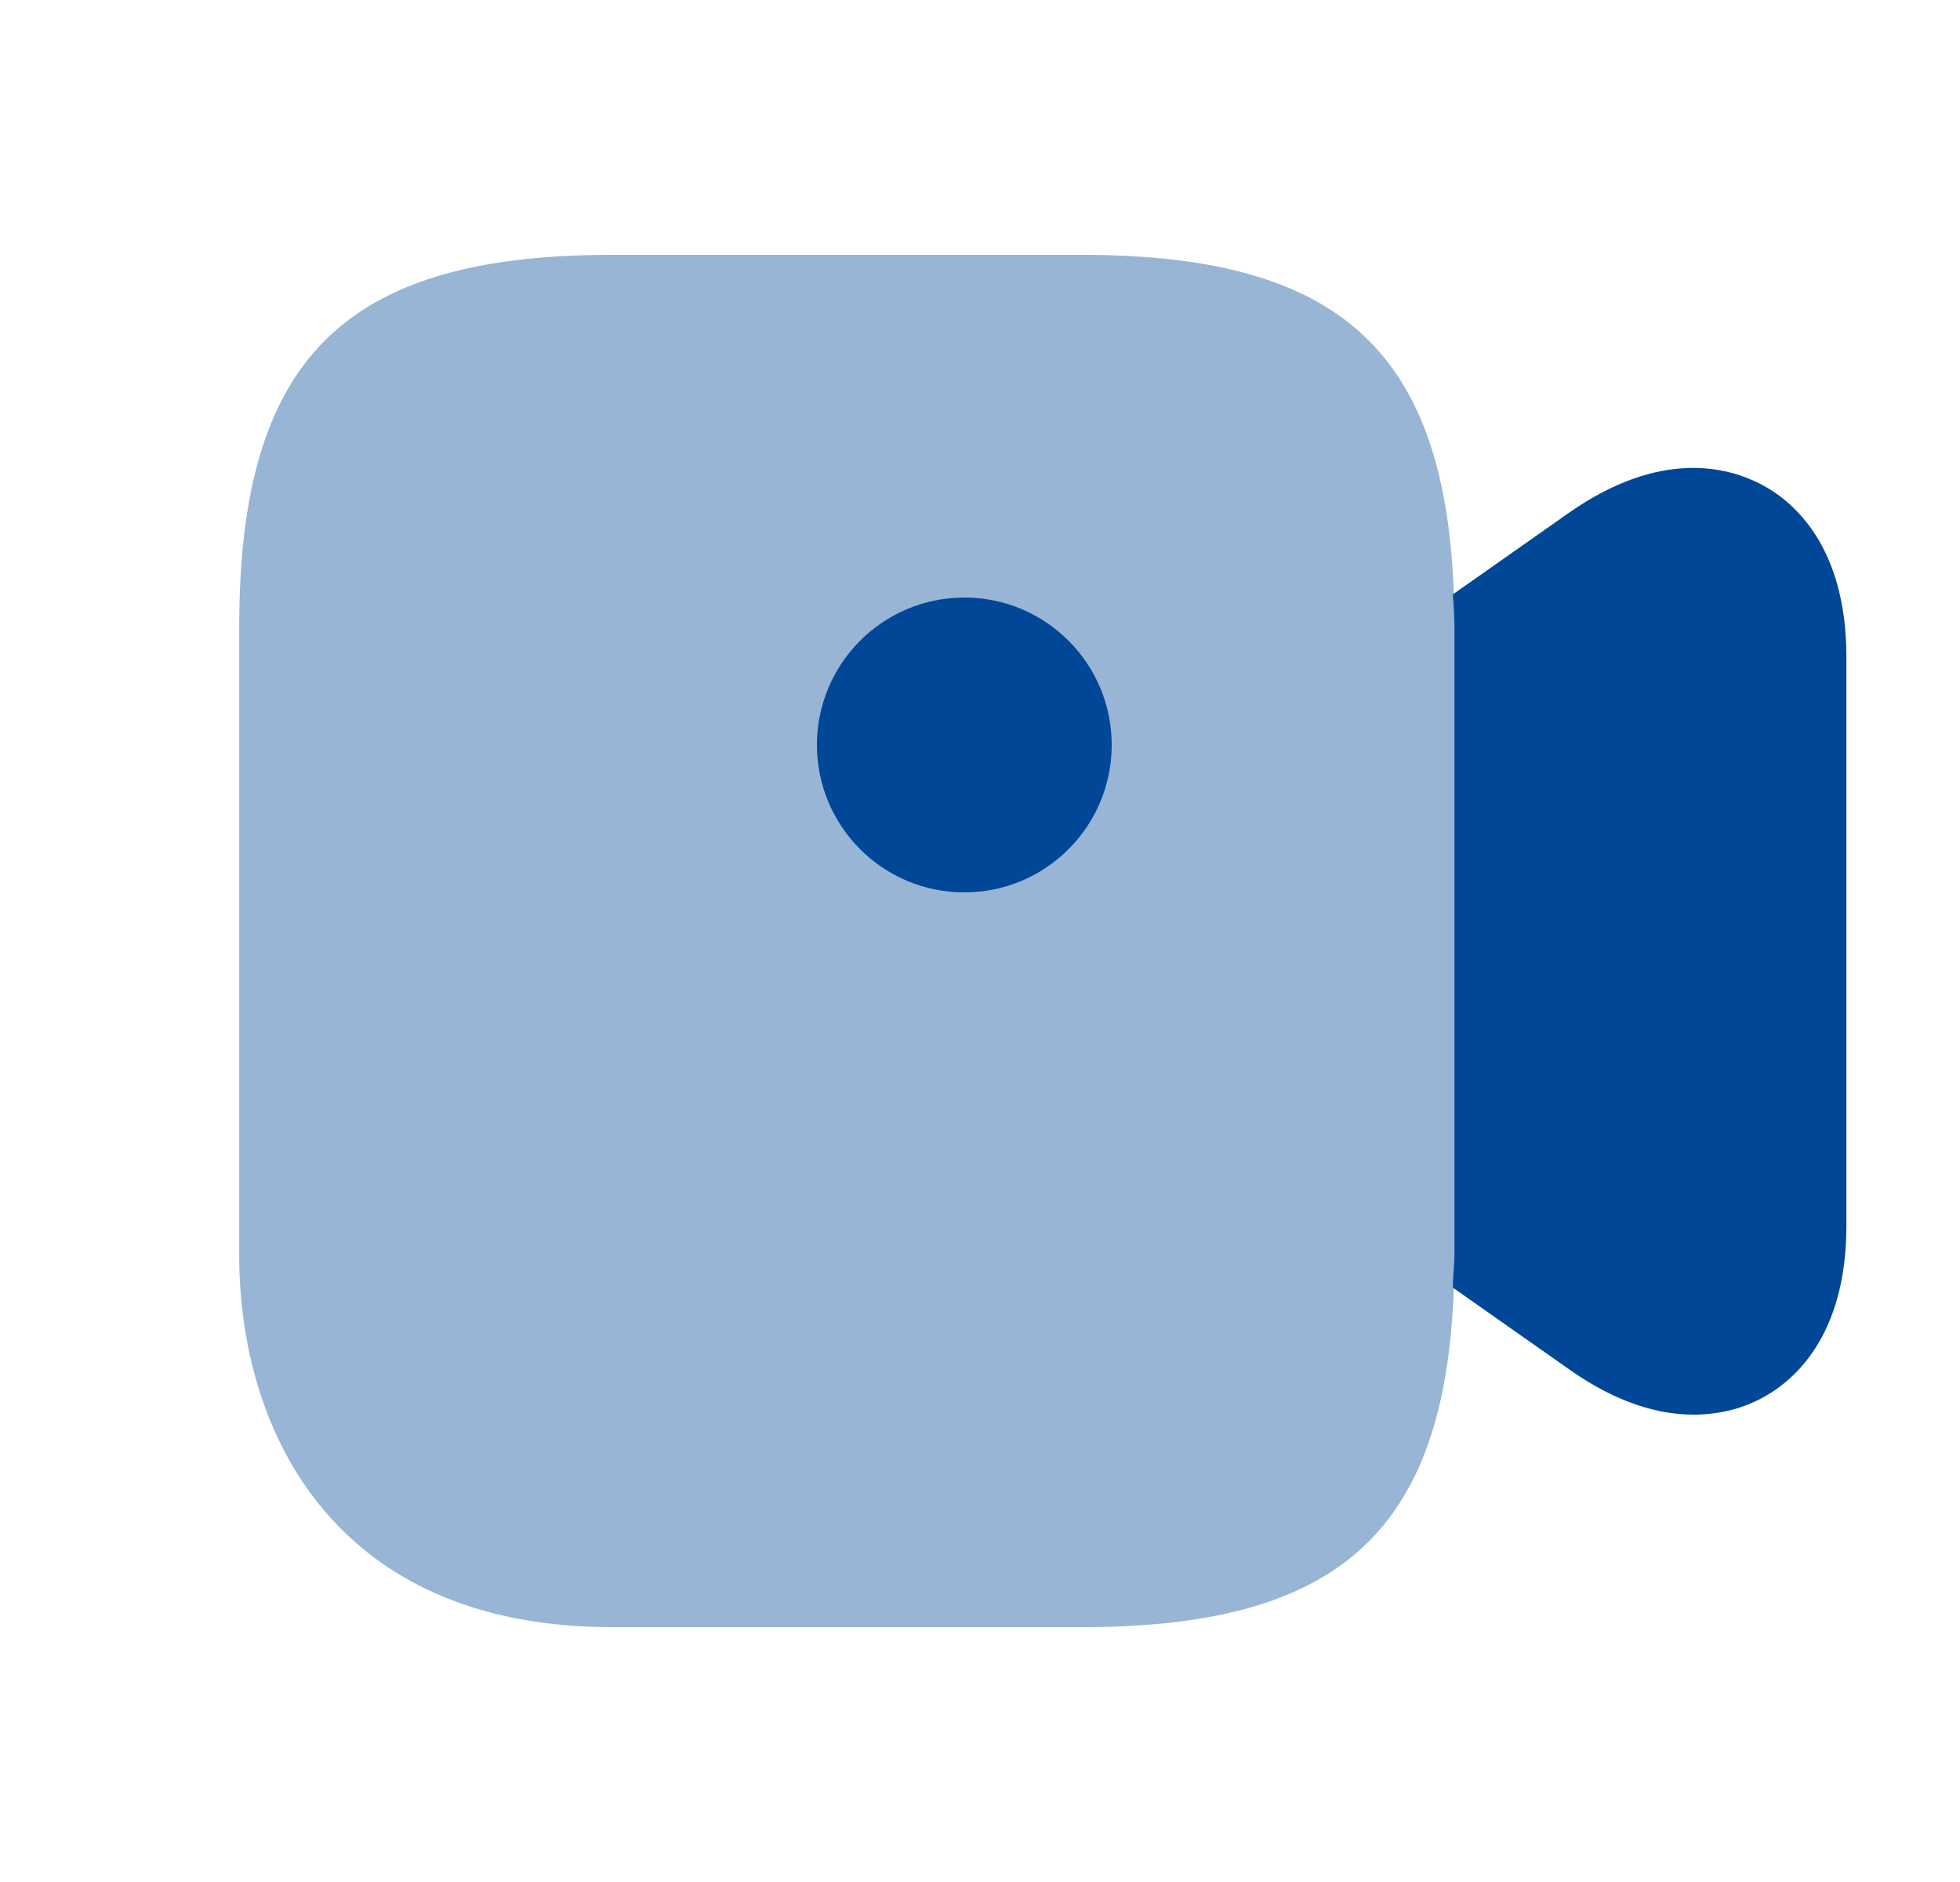
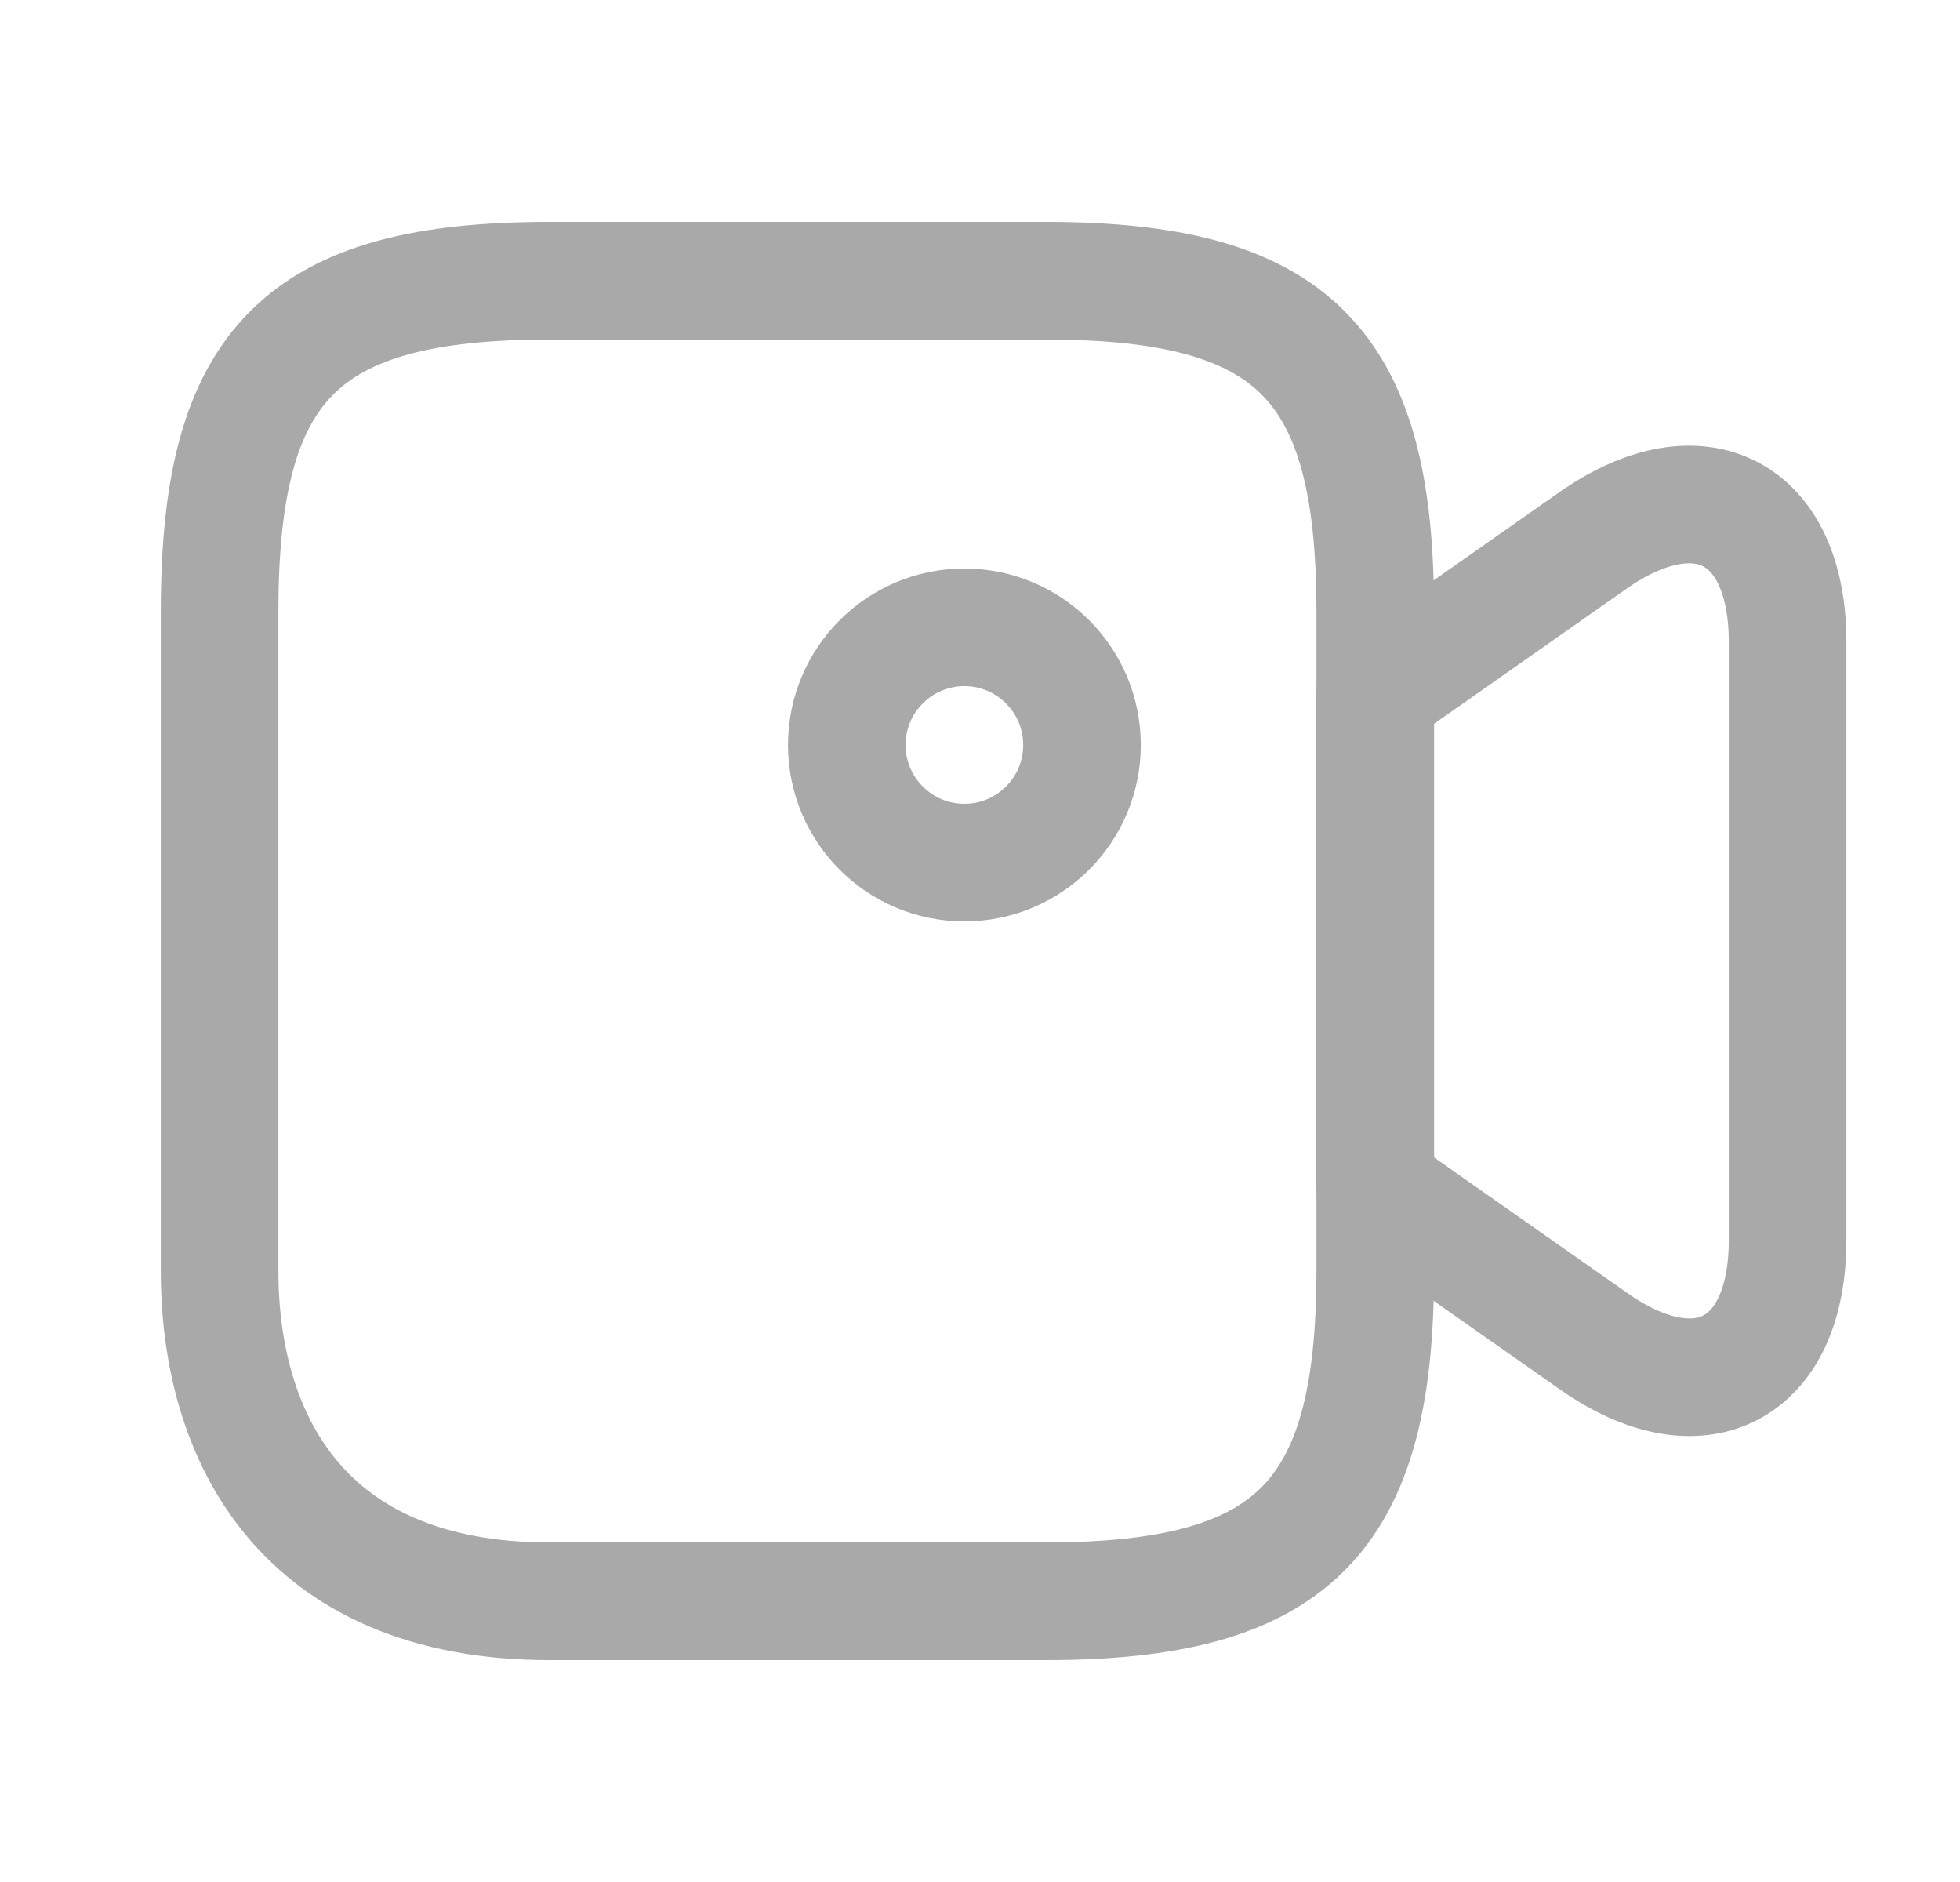
<svg xmlns="http://www.w3.org/2000/svg" width="25" height="24" viewBox="0 0 25 24" fill="none">
-   <path opacity="0.4" d="M13.801 3.25H7.801C4.381 3.25 3.051 4.58 3.051 8V16C3.051 18.3 4.301 20.75 7.801 20.75H13.801C17.221 20.75 18.551 19.42 18.551 16V8C18.551 4.58 17.221 3.25 13.801 3.25Z" fill="#004797" />
-   <path d="M12.3 11.38C13.338 11.38 14.18 10.538 14.18 9.5C14.18 8.462 13.338 7.62 12.3 7.62C11.262 7.62 10.42 8.462 10.42 9.5C10.42 10.538 11.262 11.38 12.3 11.38Z" fill="#004797" />
-   <path d="M22.451 6.17C22.041 5.96 21.181 5.72 20.011 6.54L18.531 7.58C18.541 7.72 18.551 7.85 18.551 8V16C18.551 16.15 18.531 16.28 18.531 16.42L20.011 17.46C20.631 17.9 21.171 18.04 21.601 18.04C21.971 18.04 22.261 17.94 22.451 17.84C22.861 17.63 23.551 17.06 23.551 15.63V8.38C23.551 6.95 22.861 6.38 22.451 6.17Z" fill="#004797" />
+   <path d="M13.331 20.42H7.011C3.851 20.42 2.801 18.32 2.801 16.21V7.79C2.801 4.63 3.851 3.58 7.011 3.58H13.331C16.491 3.58 17.541 4.63 17.541 7.79V16.21C17.541 19.37 16.481 20.42 13.331 20.42Z" stroke="#A9A9A9" stroke-width="1.5" stroke-linecap="round" stroke-linejoin="round" />
+   <path d="M20.321 17.1L17.541 15.15V8.84L20.321 6.89C21.681 5.94 22.801 6.52 22.801 8.19V15.81C22.801 17.48 21.681 18.06 20.321 17.1Z" stroke="#A9A9A9" stroke-width="1.5" stroke-linecap="round" stroke-linejoin="round" />
+   <path d="M12.301 11C13.129 11 13.801 10.328 13.801 9.5C13.801 8.672 13.129 8 12.301 8C11.472 8 10.801 8.672 10.801 9.5C10.801 10.328 11.472 11 12.301 11Z" stroke="#A9A9A9" stroke-width="1.5" stroke-linecap="round" stroke-linejoin="round" />
</svg>
